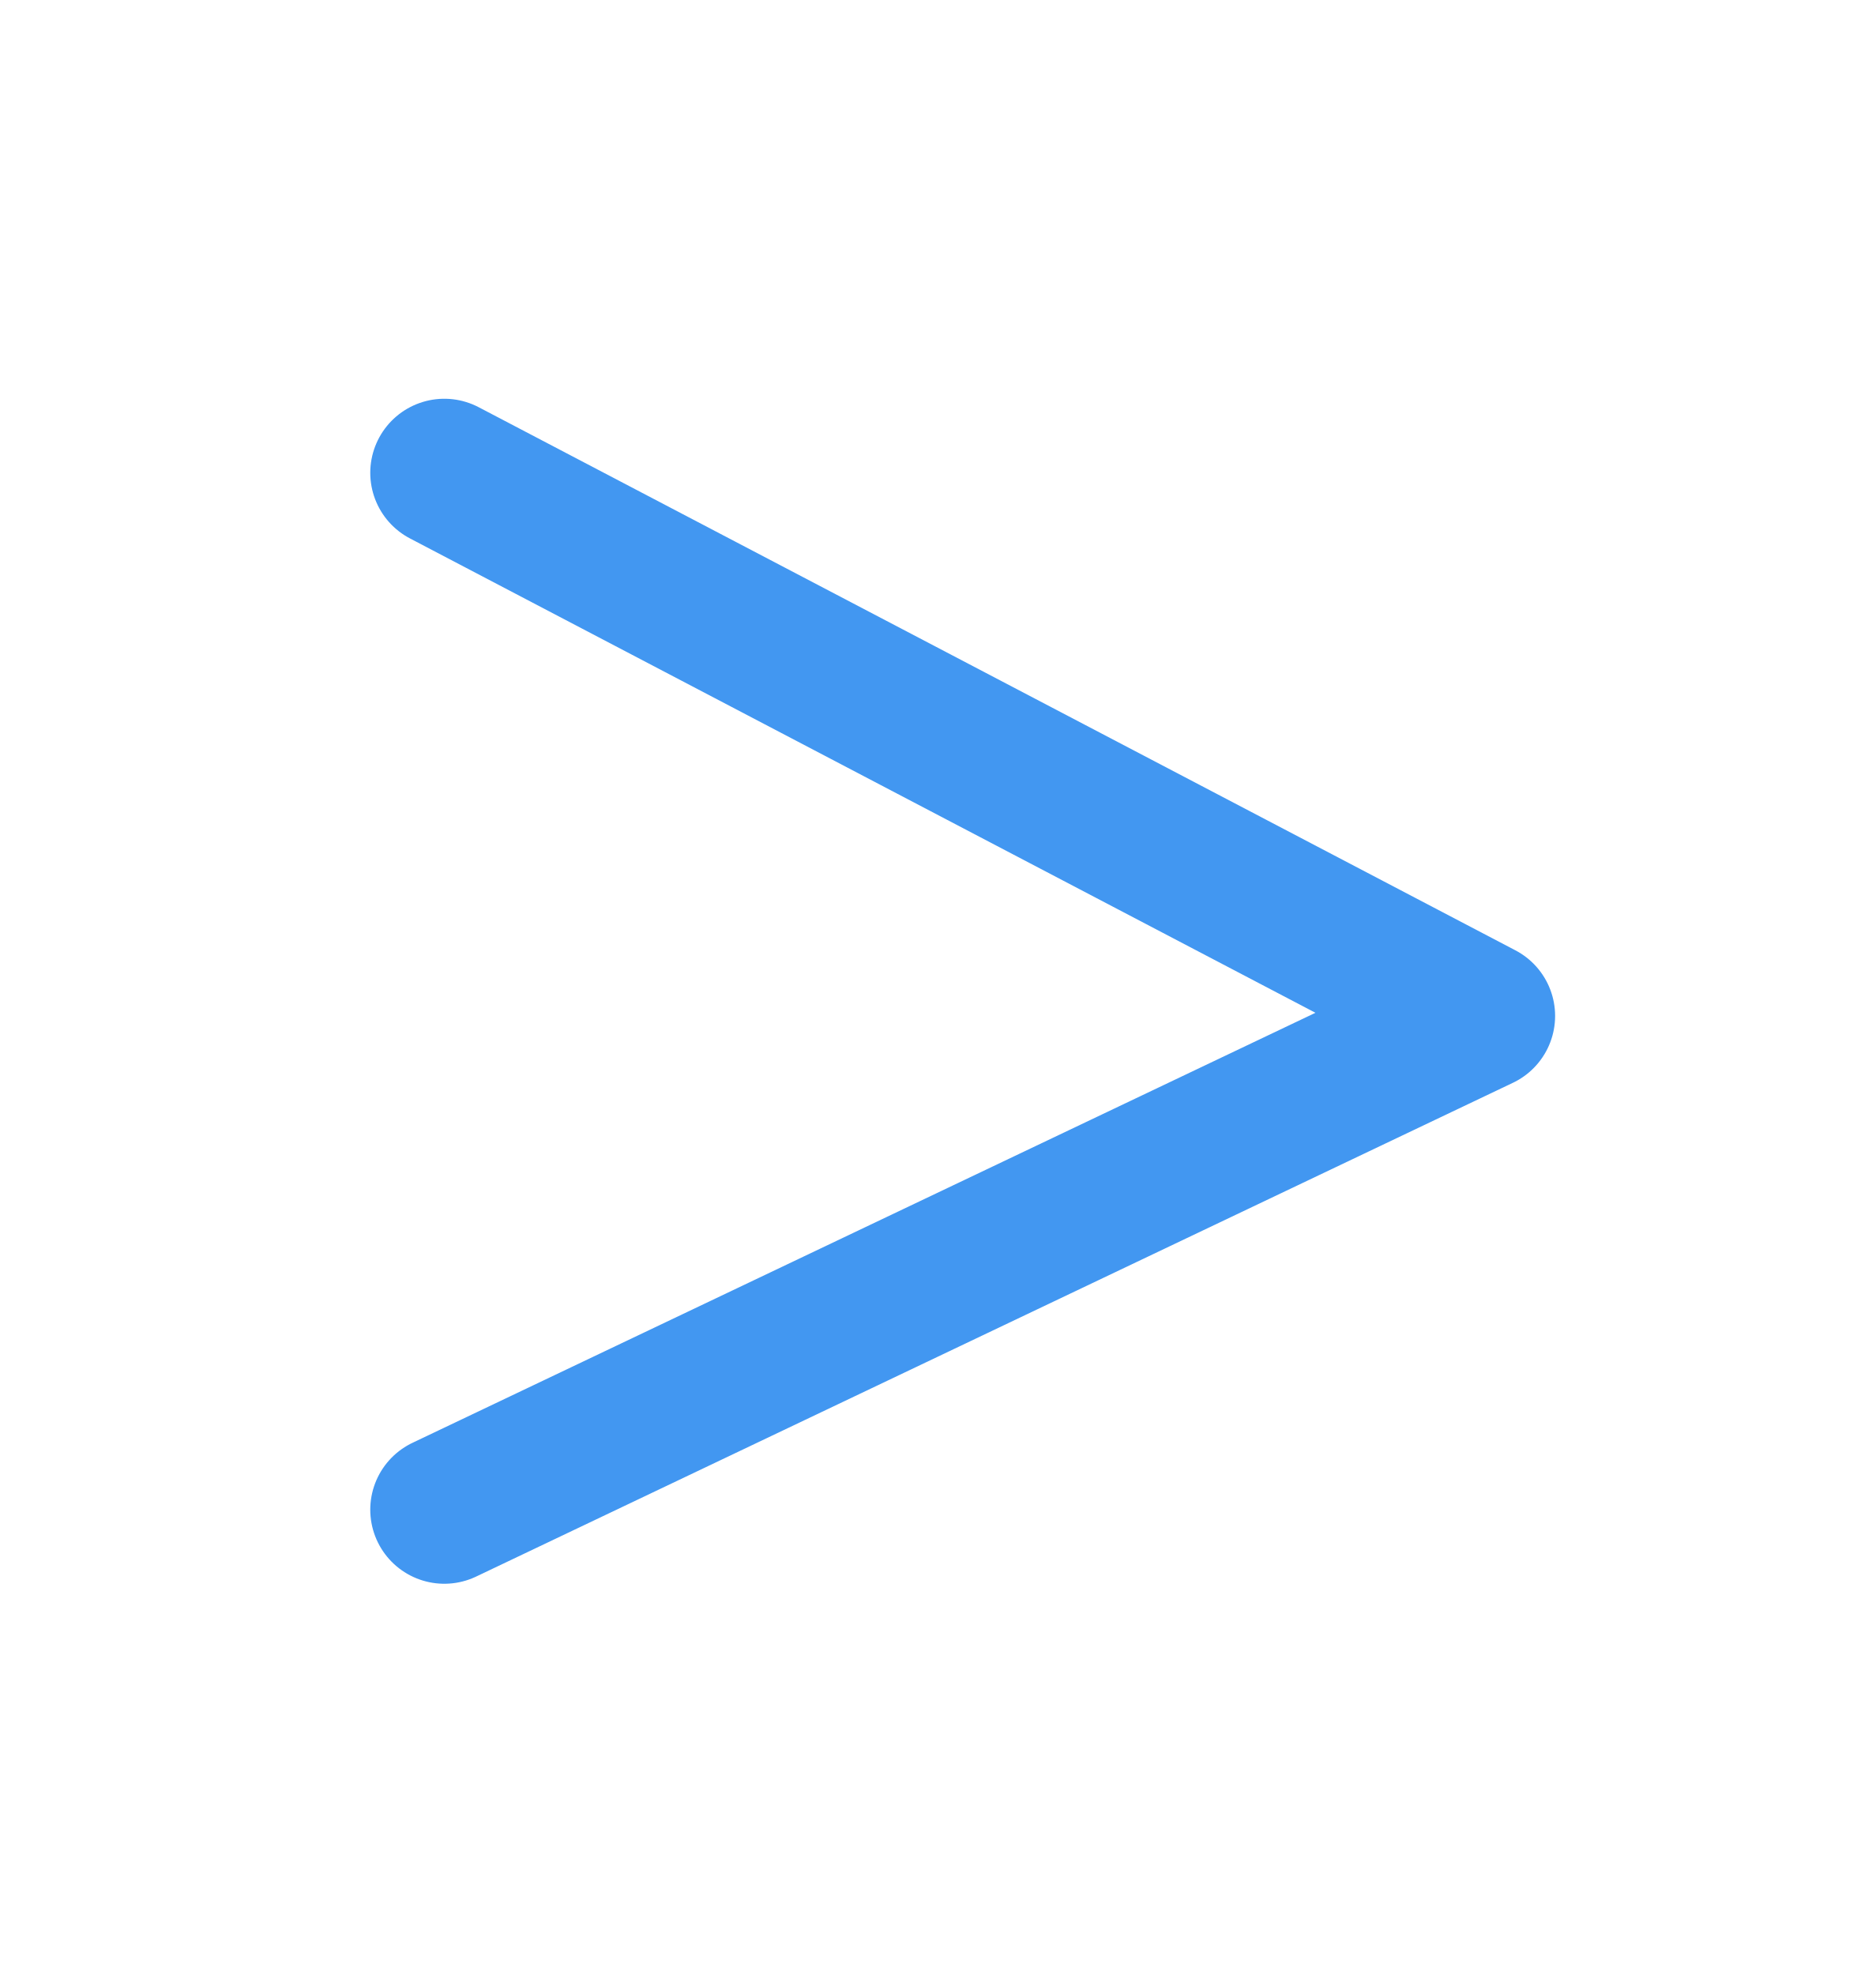
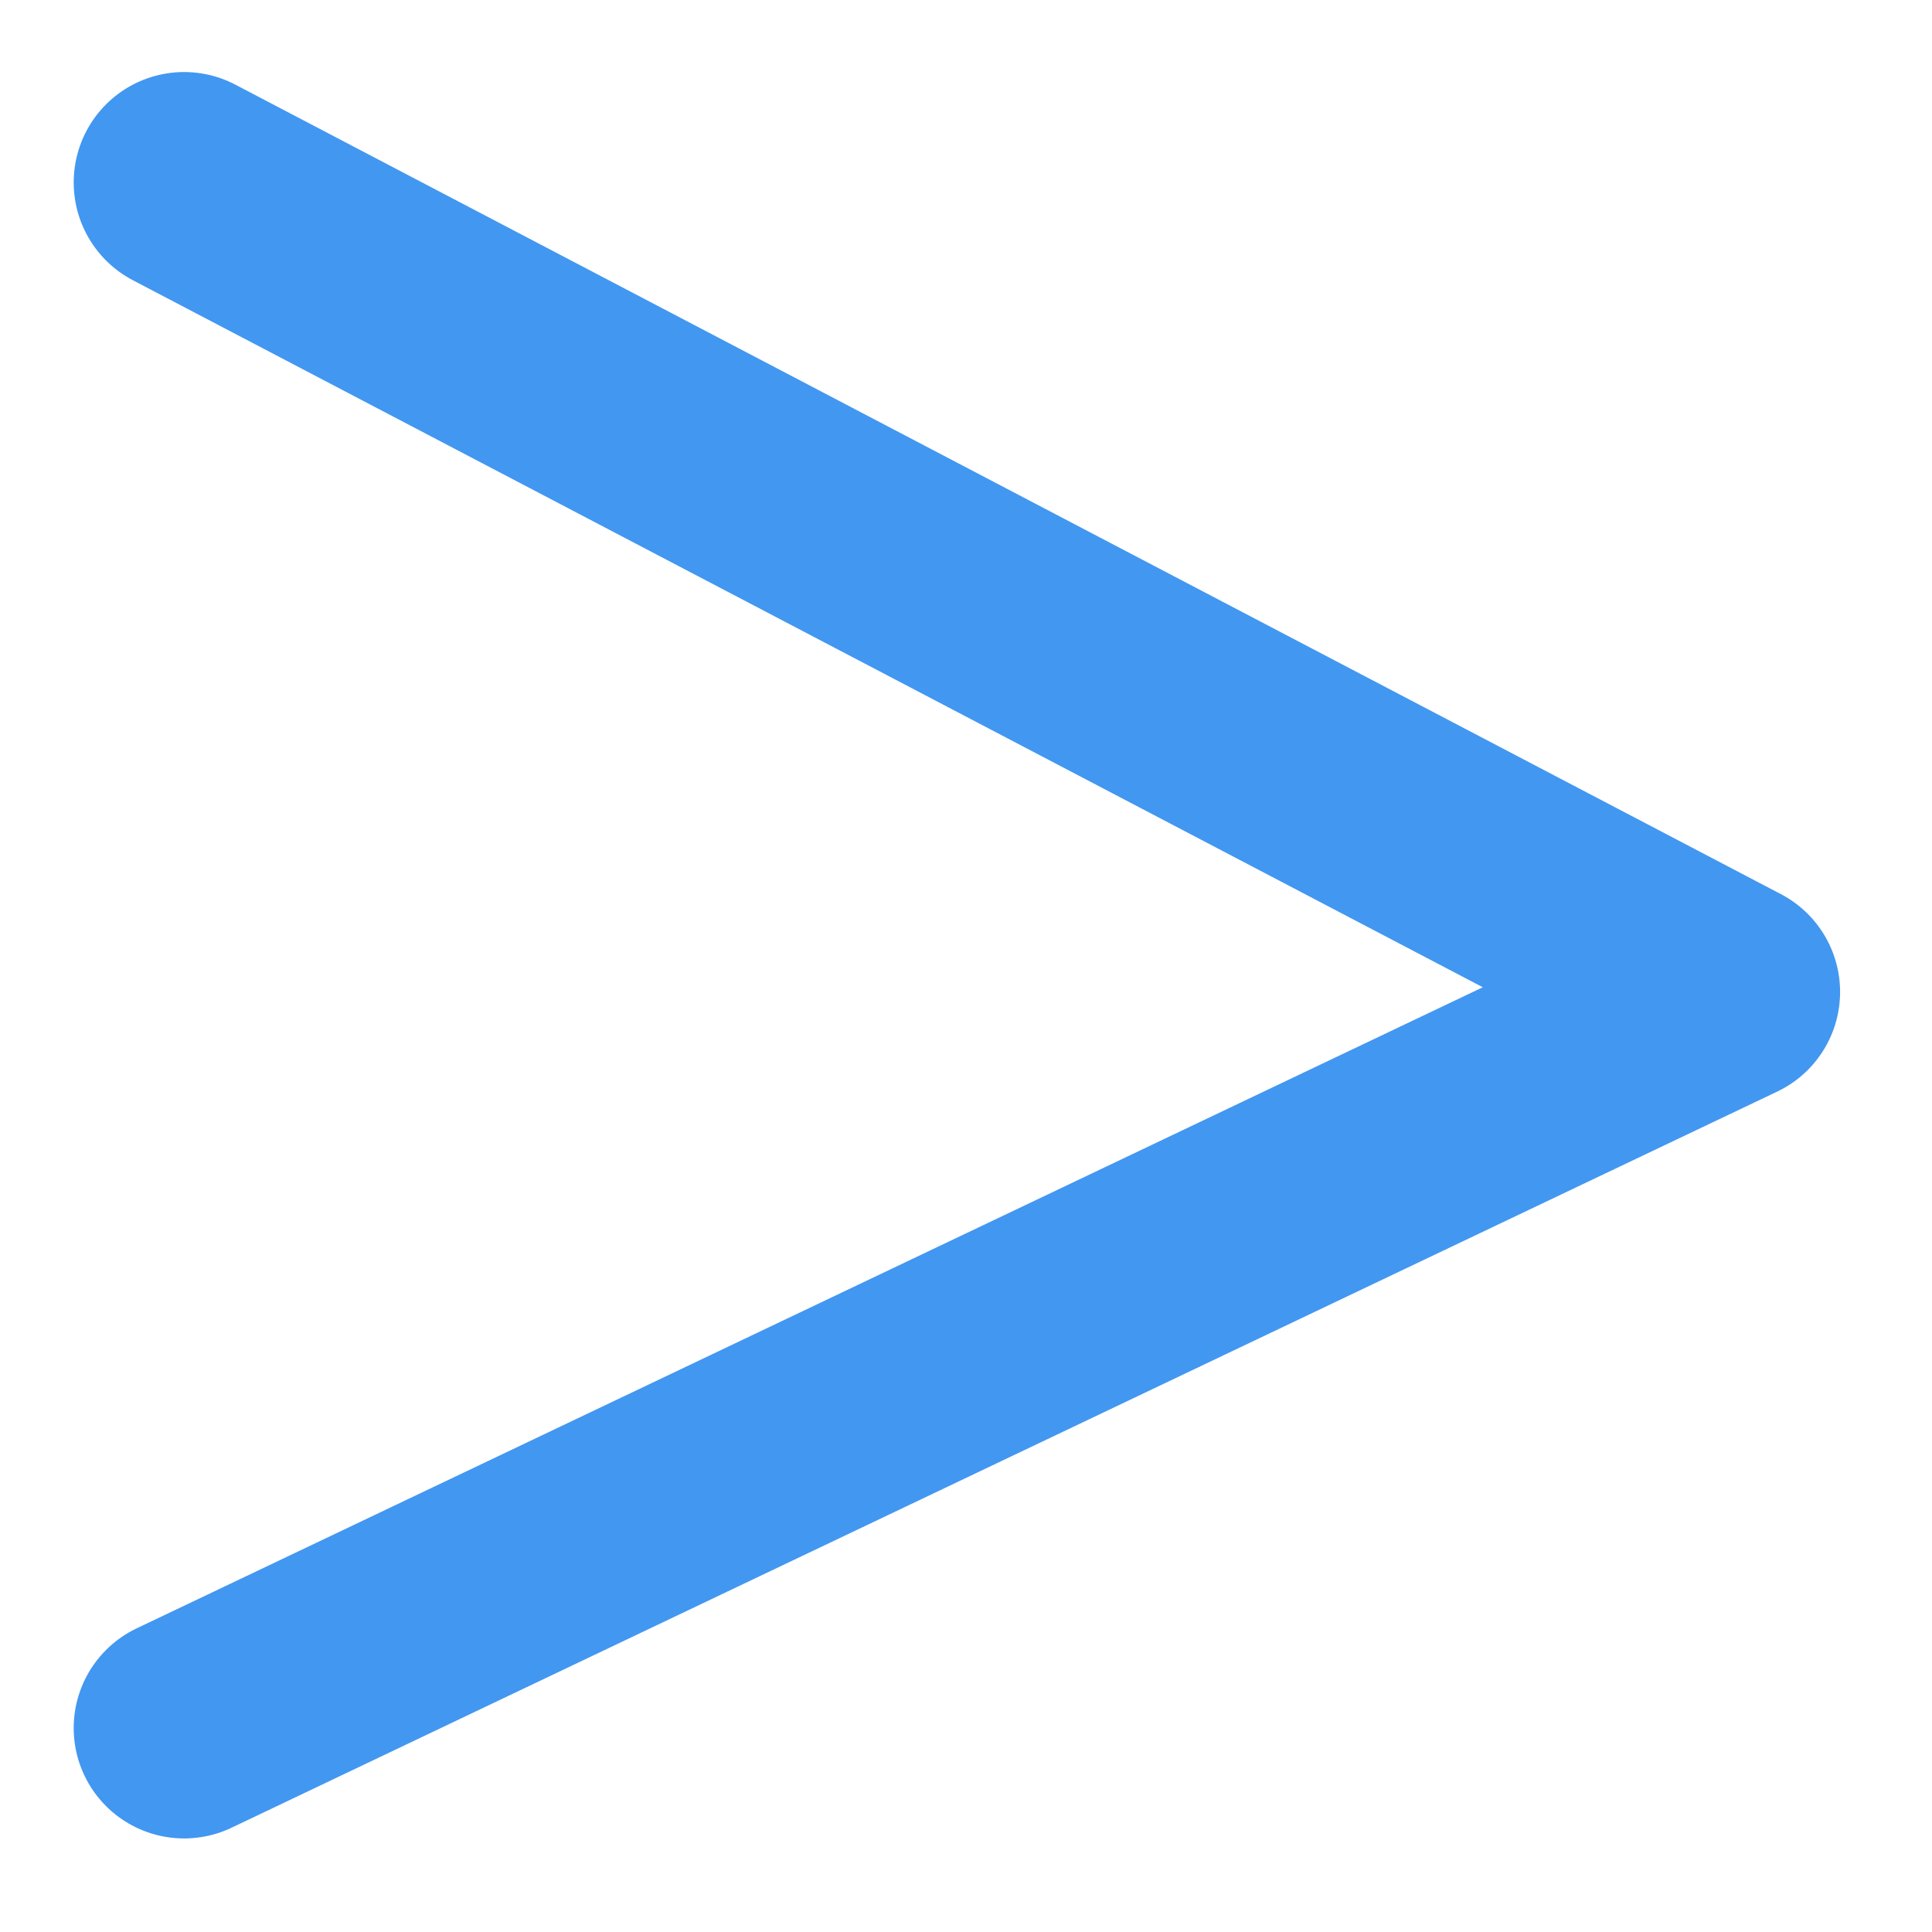
- <svg xmlns="http://www.w3.org/2000/svg" width="19" height="20" viewBox="0 0 19 20" fill="none">
-   <path d="M4.5 4.788L15 10.288L4.5 15.288" stroke="#2E8CF0" stroke-opacity="0.9" stroke-width="1.5" stroke-linecap="round" stroke-linejoin="round" />
+ <svg xmlns="http://www.w3.org/2000/svg" width="7" height="7" viewBox="0 0 7 7" fill="none">
+   <path d="M0.667 0.661L6.267 3.594L0.667 6.261" stroke="#2E8CF0" stroke-opacity="0.9" stroke-width="0.8" stroke-linecap="round" stroke-linejoin="round" />
</svg>
